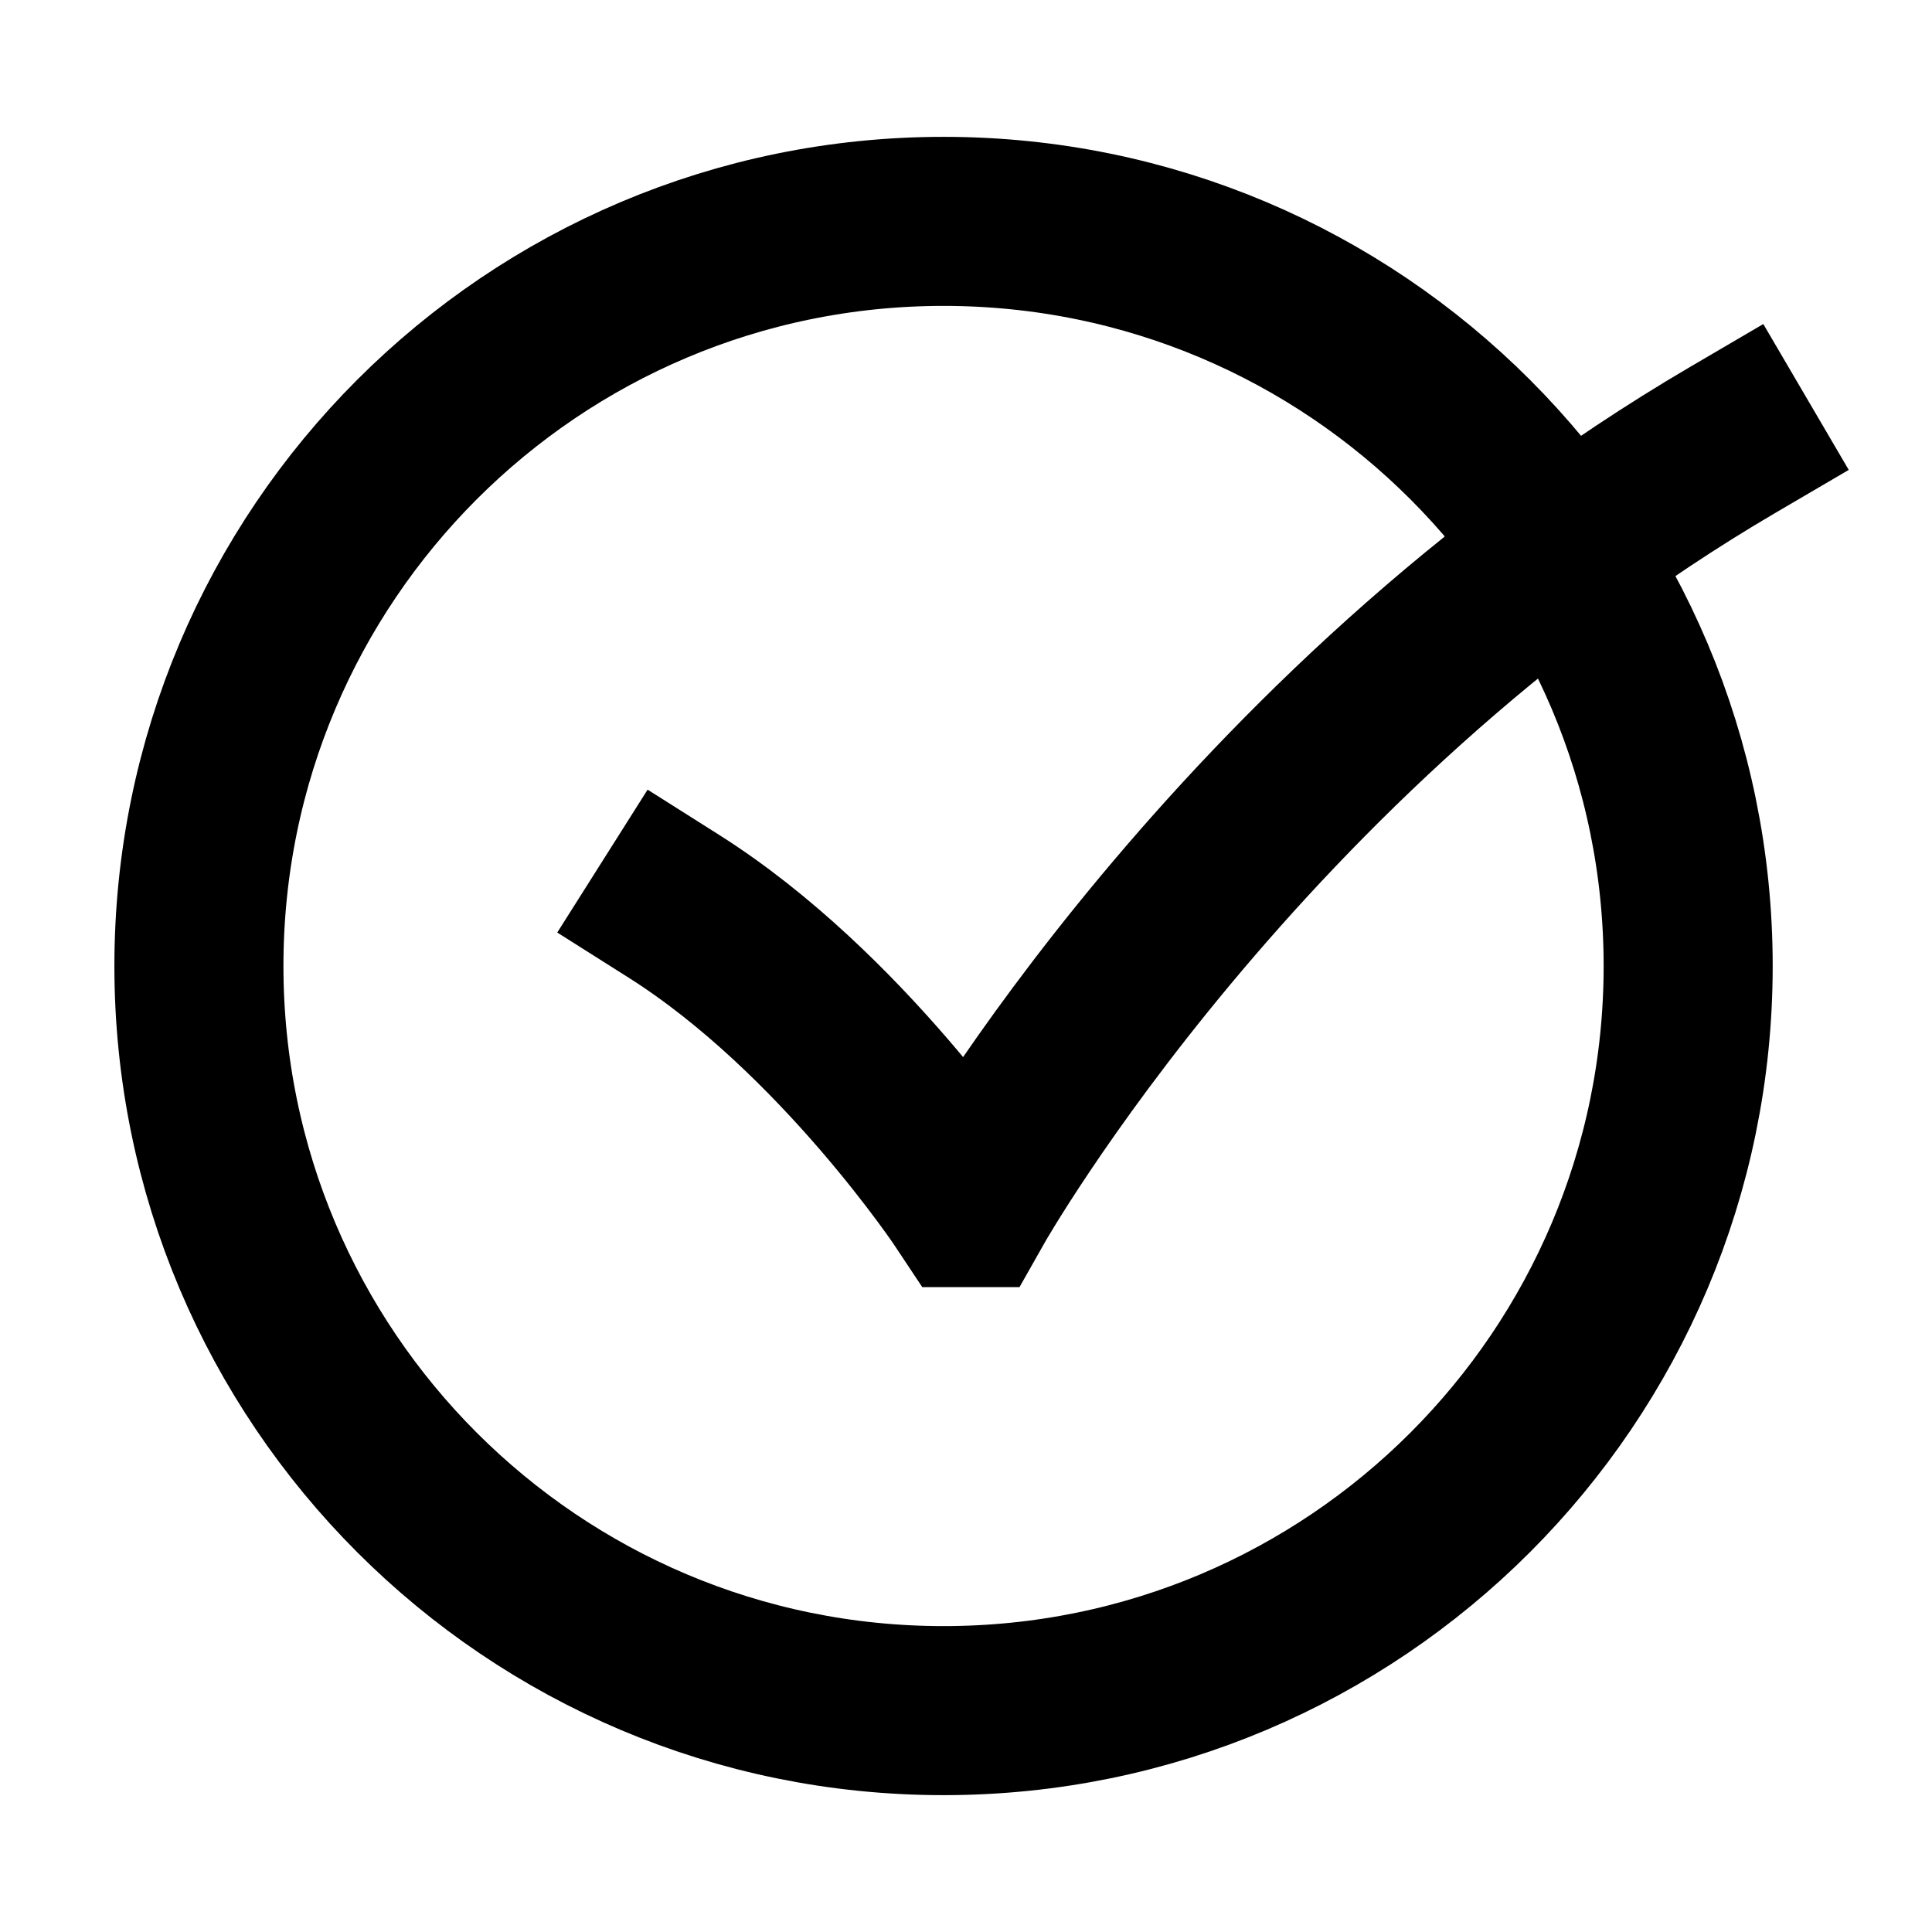
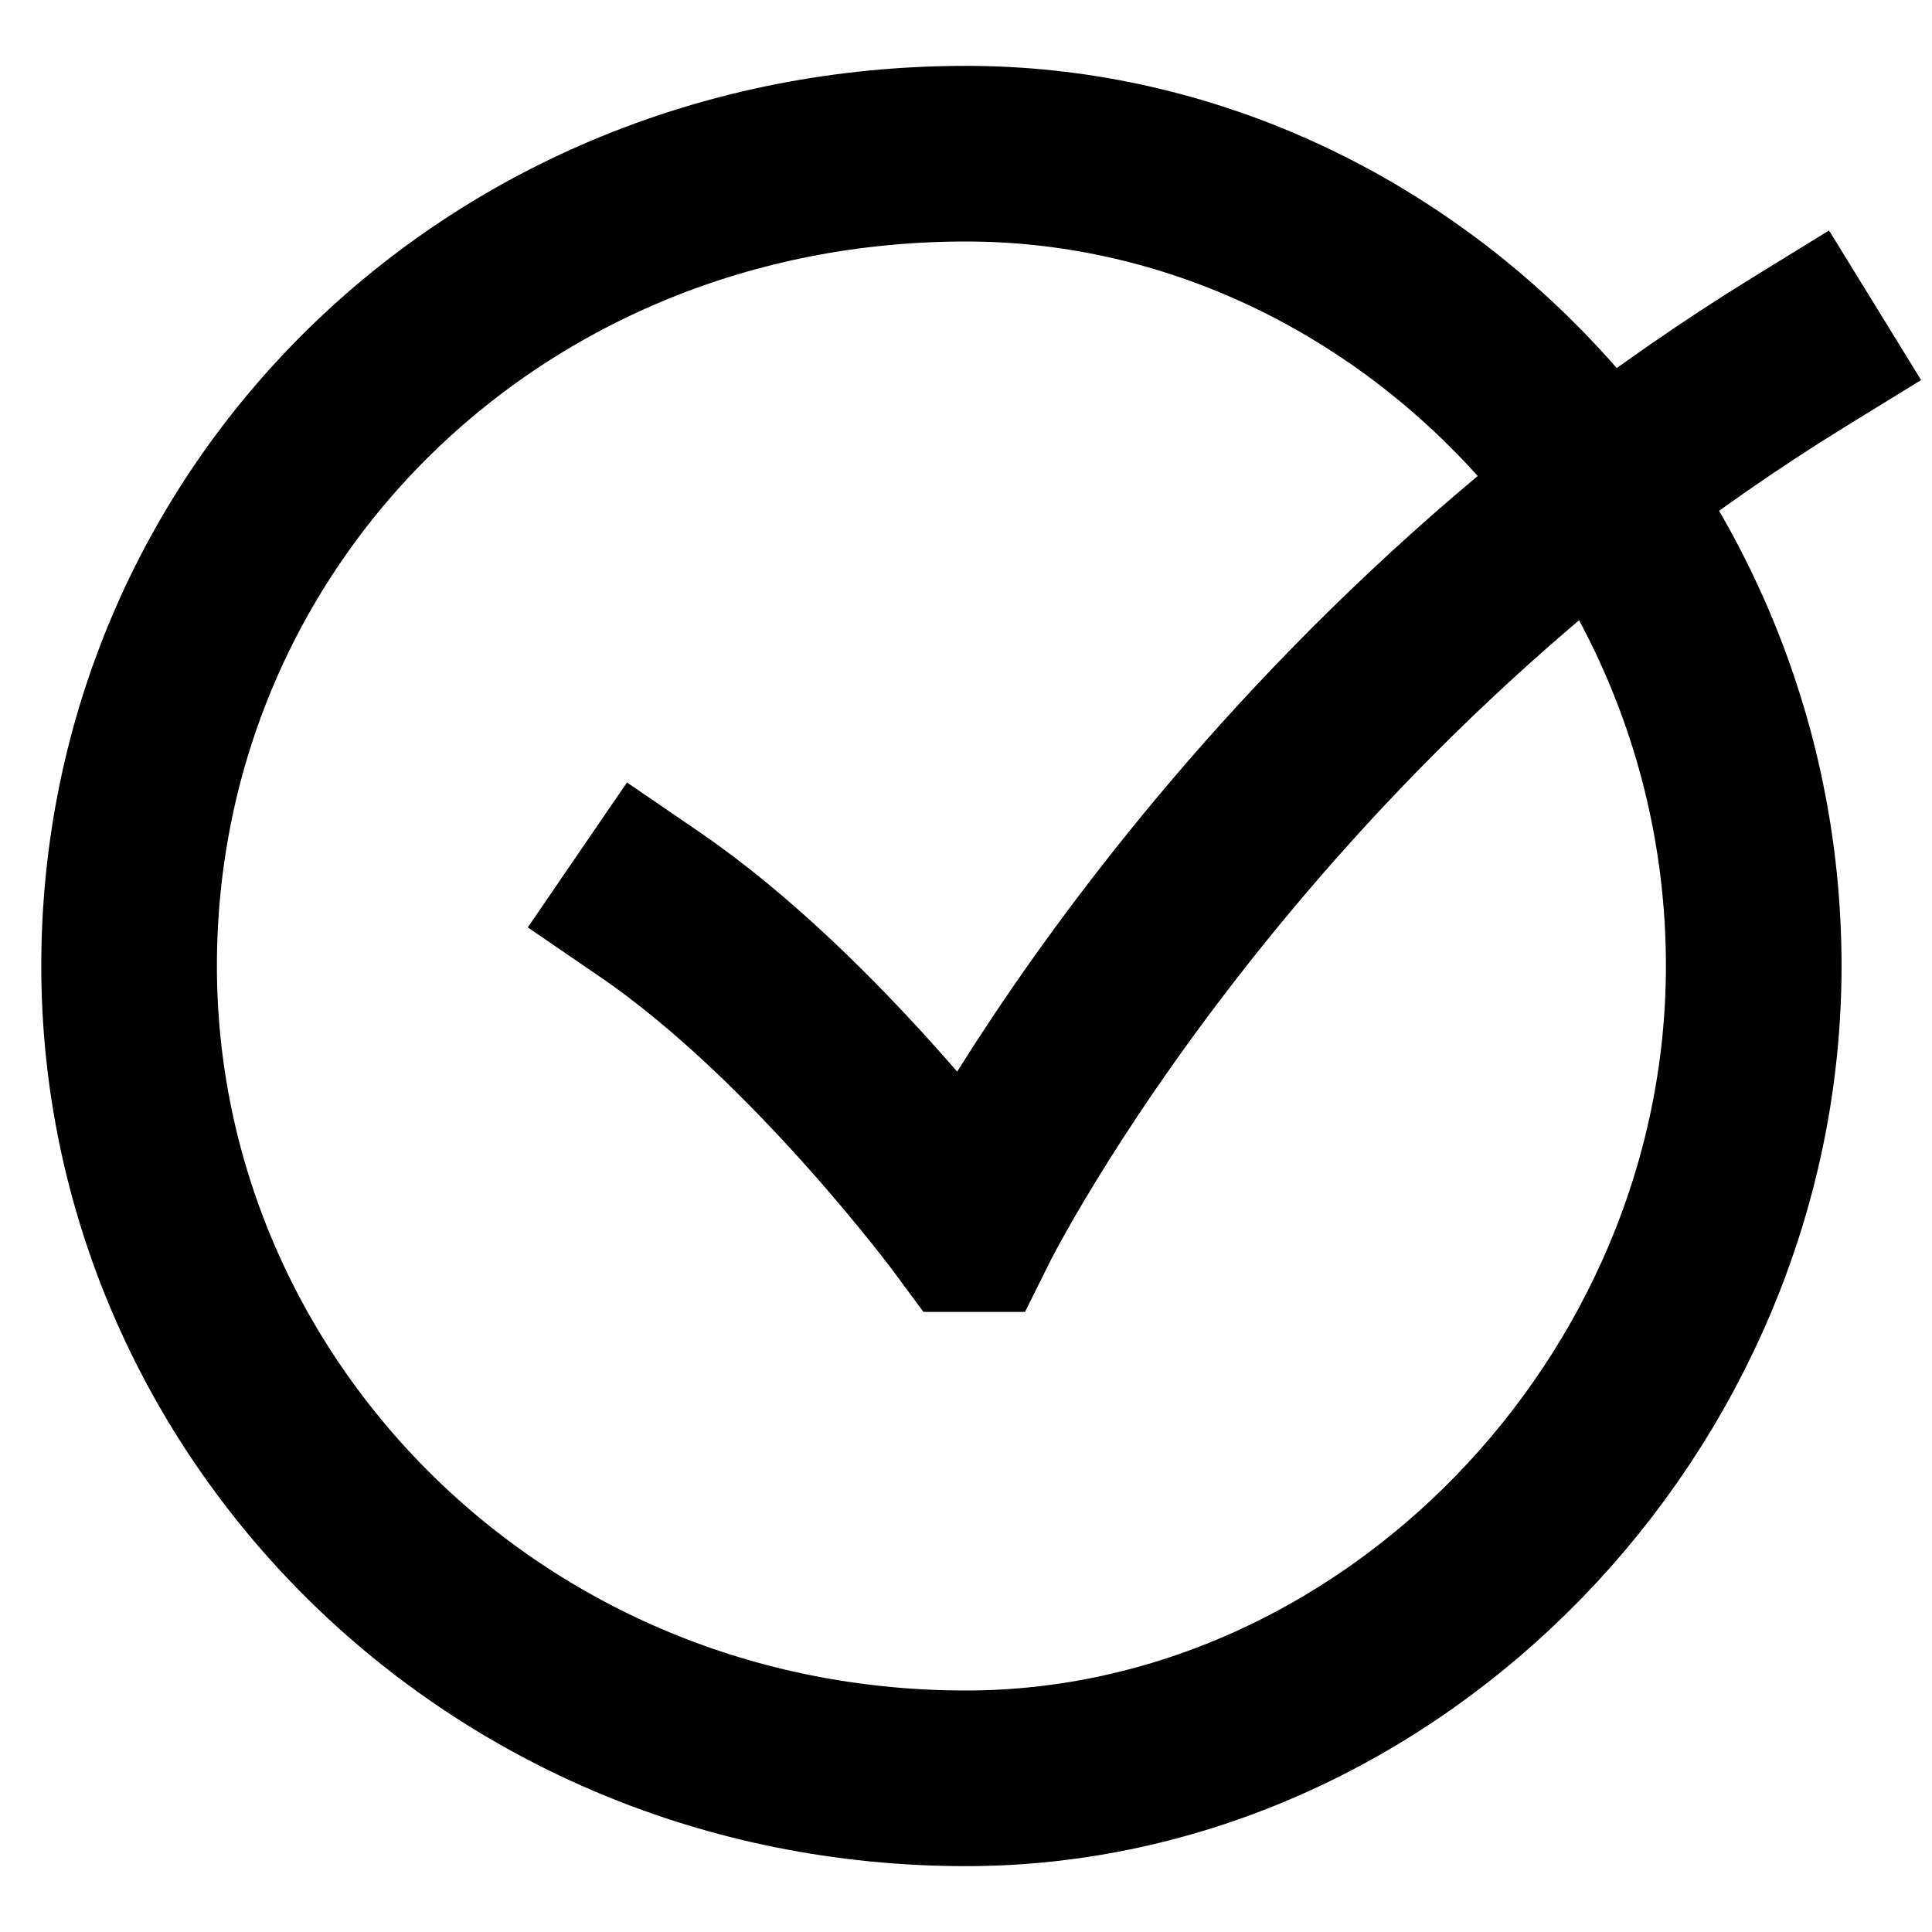
- <svg xmlns="http://www.w3.org/2000/svg" width="24" height="24" viewBox="0 0 24 24" fill="none">
-   <path d="M8.371 11.258C10.46 12.579 12.021 14.939 12.021 14.939H12.052C12.052 14.939 15.368 9.071 21.529 5.462" stroke="black" stroke-width="2.1" stroke-linecap="square" />
-   <path fill-rule="evenodd" clip-rule="evenodd" d="M11.721 21.25C16.83 21.25 20.971 17.109 20.971 12C20.971 6.891 16.83 2.75 11.721 2.75C6.613 2.75 2.471 6.891 2.471 12C2.471 17.109 6.613 21.25 11.721 21.25Z" stroke="black" stroke-width="2.1" stroke-linecap="round" />
+ <svg xmlns="http://www.w3.org/2000/svg" width="24" height="24" viewBox="1 1 22 22" fill="none">
+   <path d="M8.4 11.3C10.3 12.6 12.021 14.939 12.021 14.939H12.052C12.052 14.939 15 9 21.5 5" stroke="black" stroke-width="2" stroke-linecap="square" />
+   <path d="M12 21.25C16.83 21.25 20.97 17 20.97 12C20.97 6.89 16.83 2.75 12 2.75C6.6 2.75 2.47 6.89 2.47 12C2.47 17 6.6 21.25 12 21.25Z" stroke="black" stroke-width="2" />
</svg>
